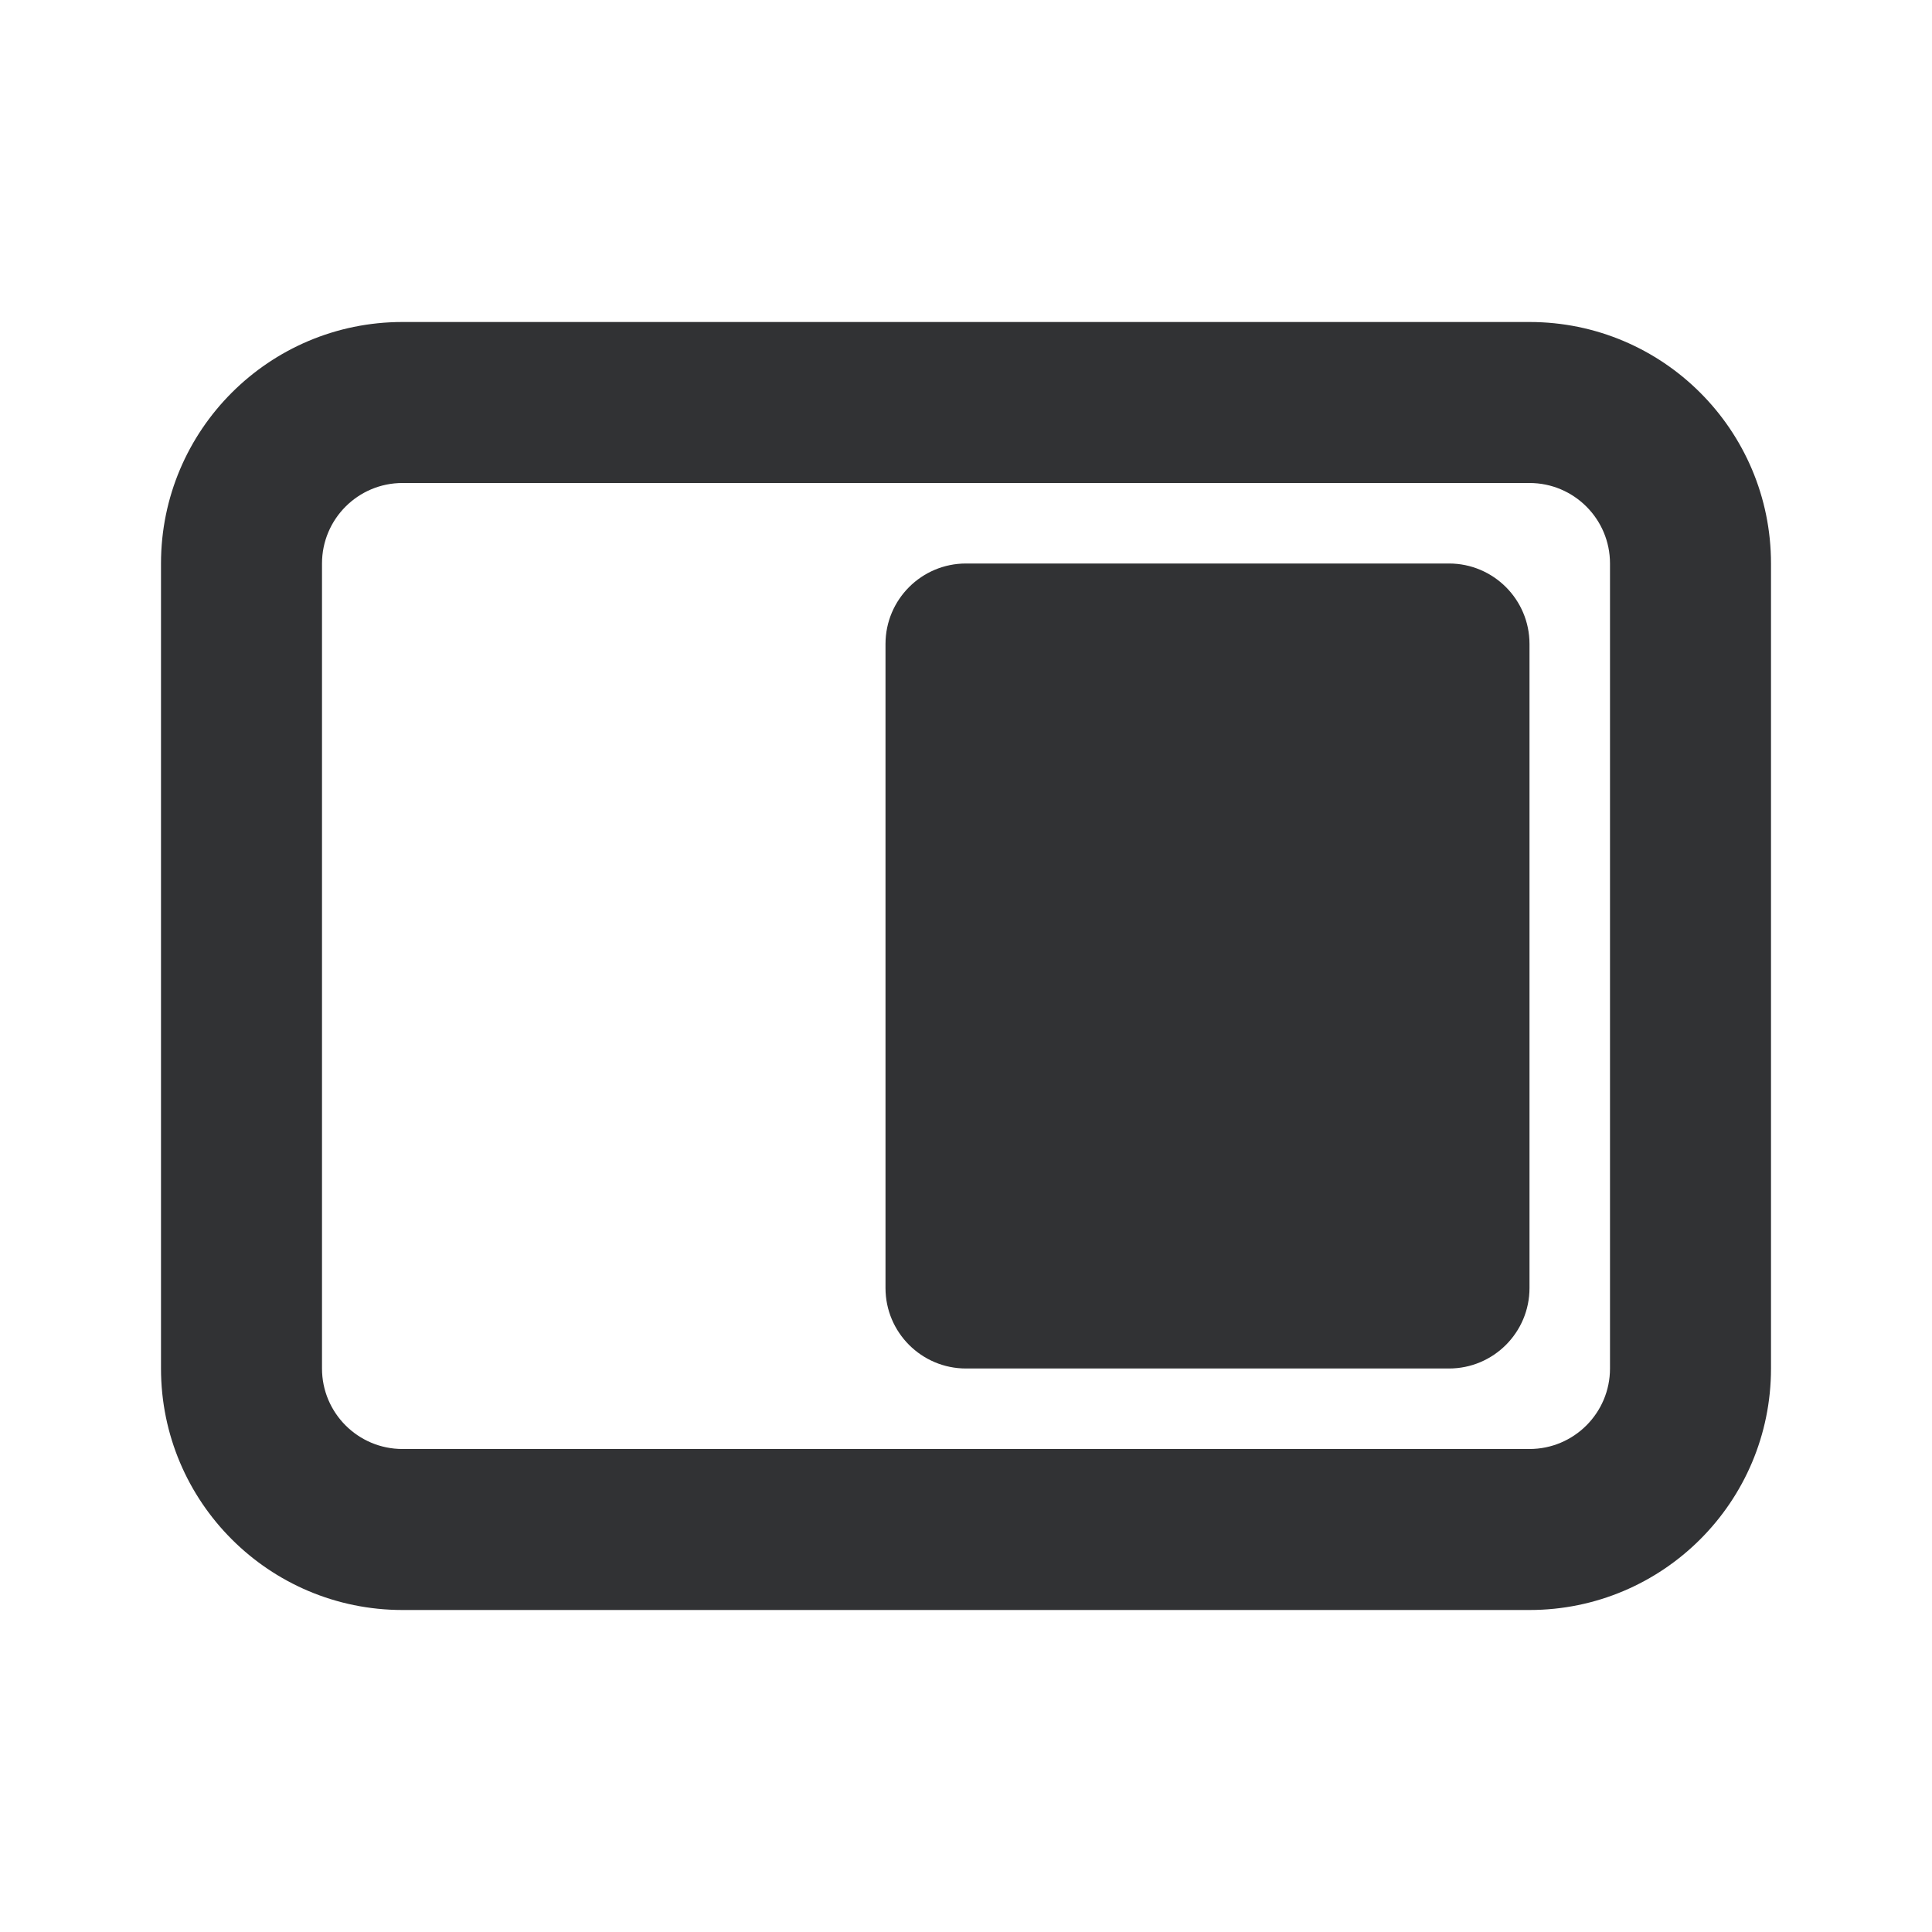
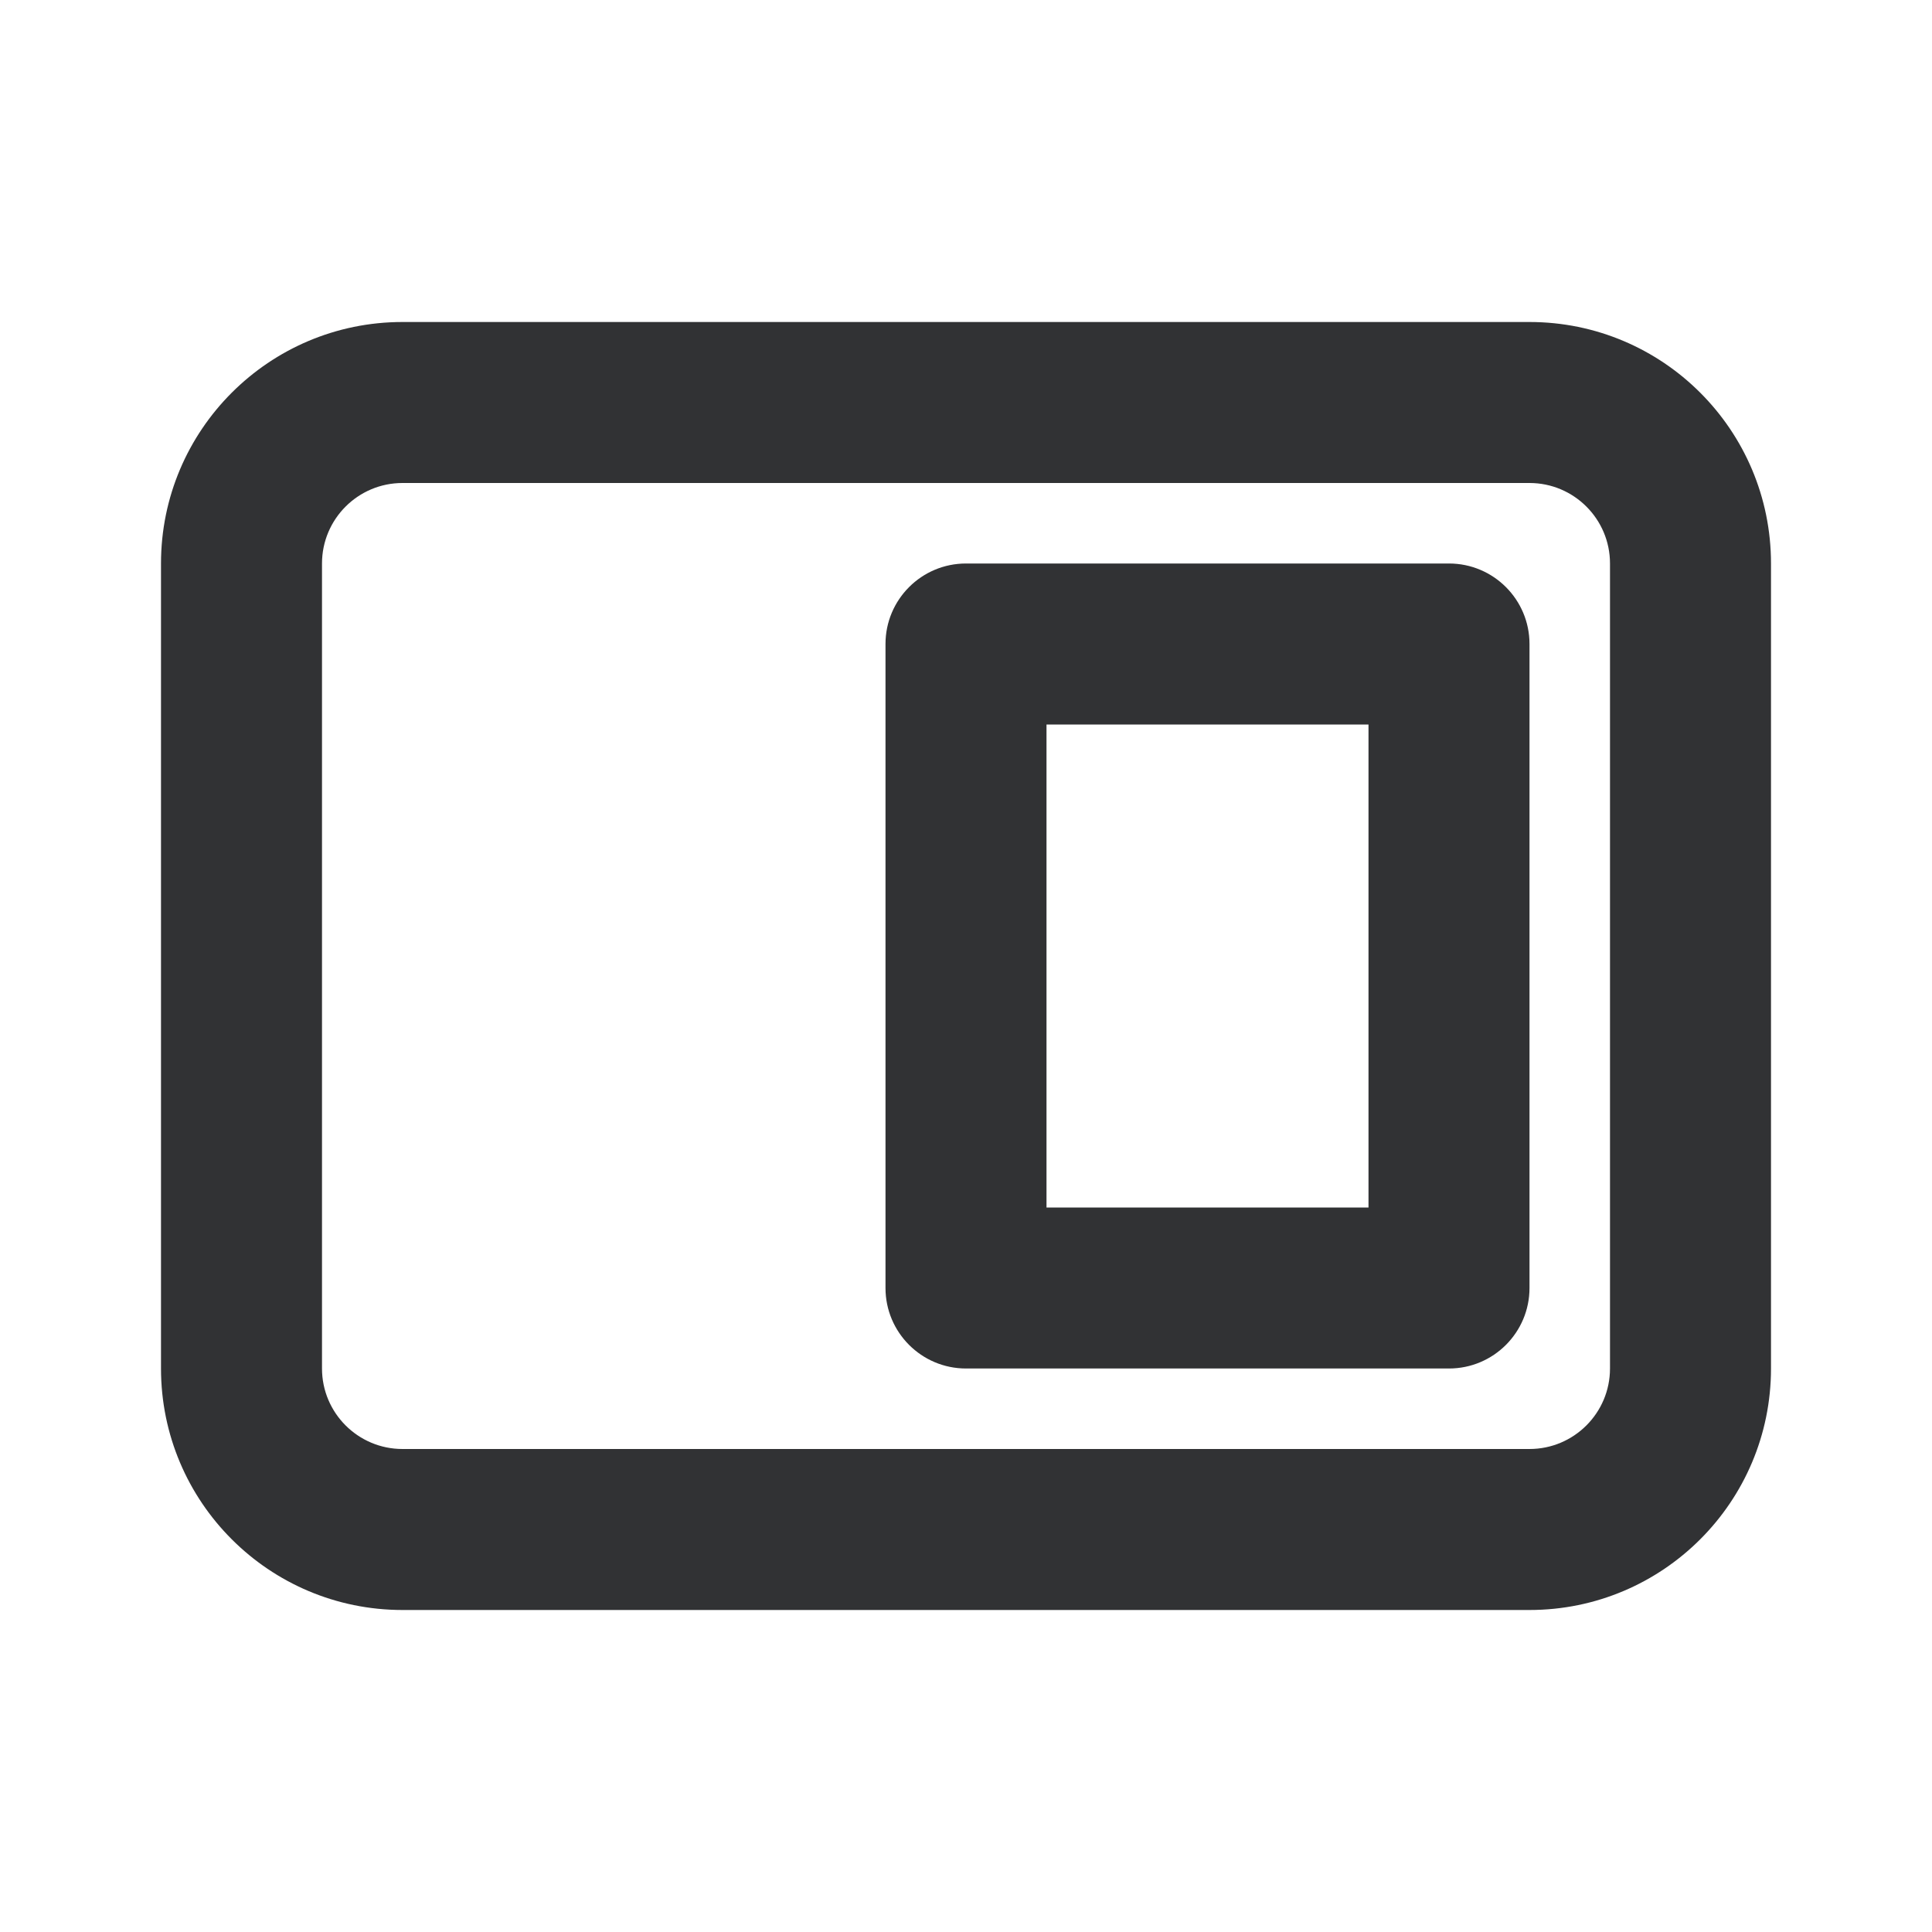
<svg xmlns="http://www.w3.org/2000/svg" width="24" height="24" viewBox="0 0 24 24" fill="none">
-   <path fill-rule="evenodd" clip-rule="evenodd" d="M5 6H19C19.552 6 20 6.448 20 7V17C20 17.552 19.552 18 19 18H5C4.448 18 4 17.552 4 17V7C4 6.448 4.448 6 5 6ZM2 7C2 5.343 3.343 4 5 4H19C20.657 4 22 5.343 22 7V17C22 18.657 20.657 20 19 20H5C3.343 20 2 18.657 2 17V7ZM12 7C11.448 7 11 7.448 11 8V16C11 16.552 11.448 17 12 17H18C18.552 17 19 16.552 19 16V8C19 7.448 18.552 7 18 7H12Z" fill="#313234" />
+   <path fill-rule="evenodd" clip-rule="evenodd" d="M5 6H19C19.552 6 20 6.448 20 7V17C20 17.552 19.552 18 19 18H5C4.448 18 4 17.552 4 17V7C4 6.448 4.448 6 5 6ZM2 7C2 5.343 3.343 4 5 4H19C20.657 4 22 5.343 22 7V17C22 18.657 20.657 20 19 20H5C3.343 20 2 18.657 2 17V7ZM13 15V9H17V15H13ZM11 8C11 7.448 11.448 7 12 7H18C18.552 7 19 7.448 19 8V16C19 16.552 18.552 17 18 17H12C11.448 17 11 16.552 11 16V8Z" fill="#313234" />
</svg>
